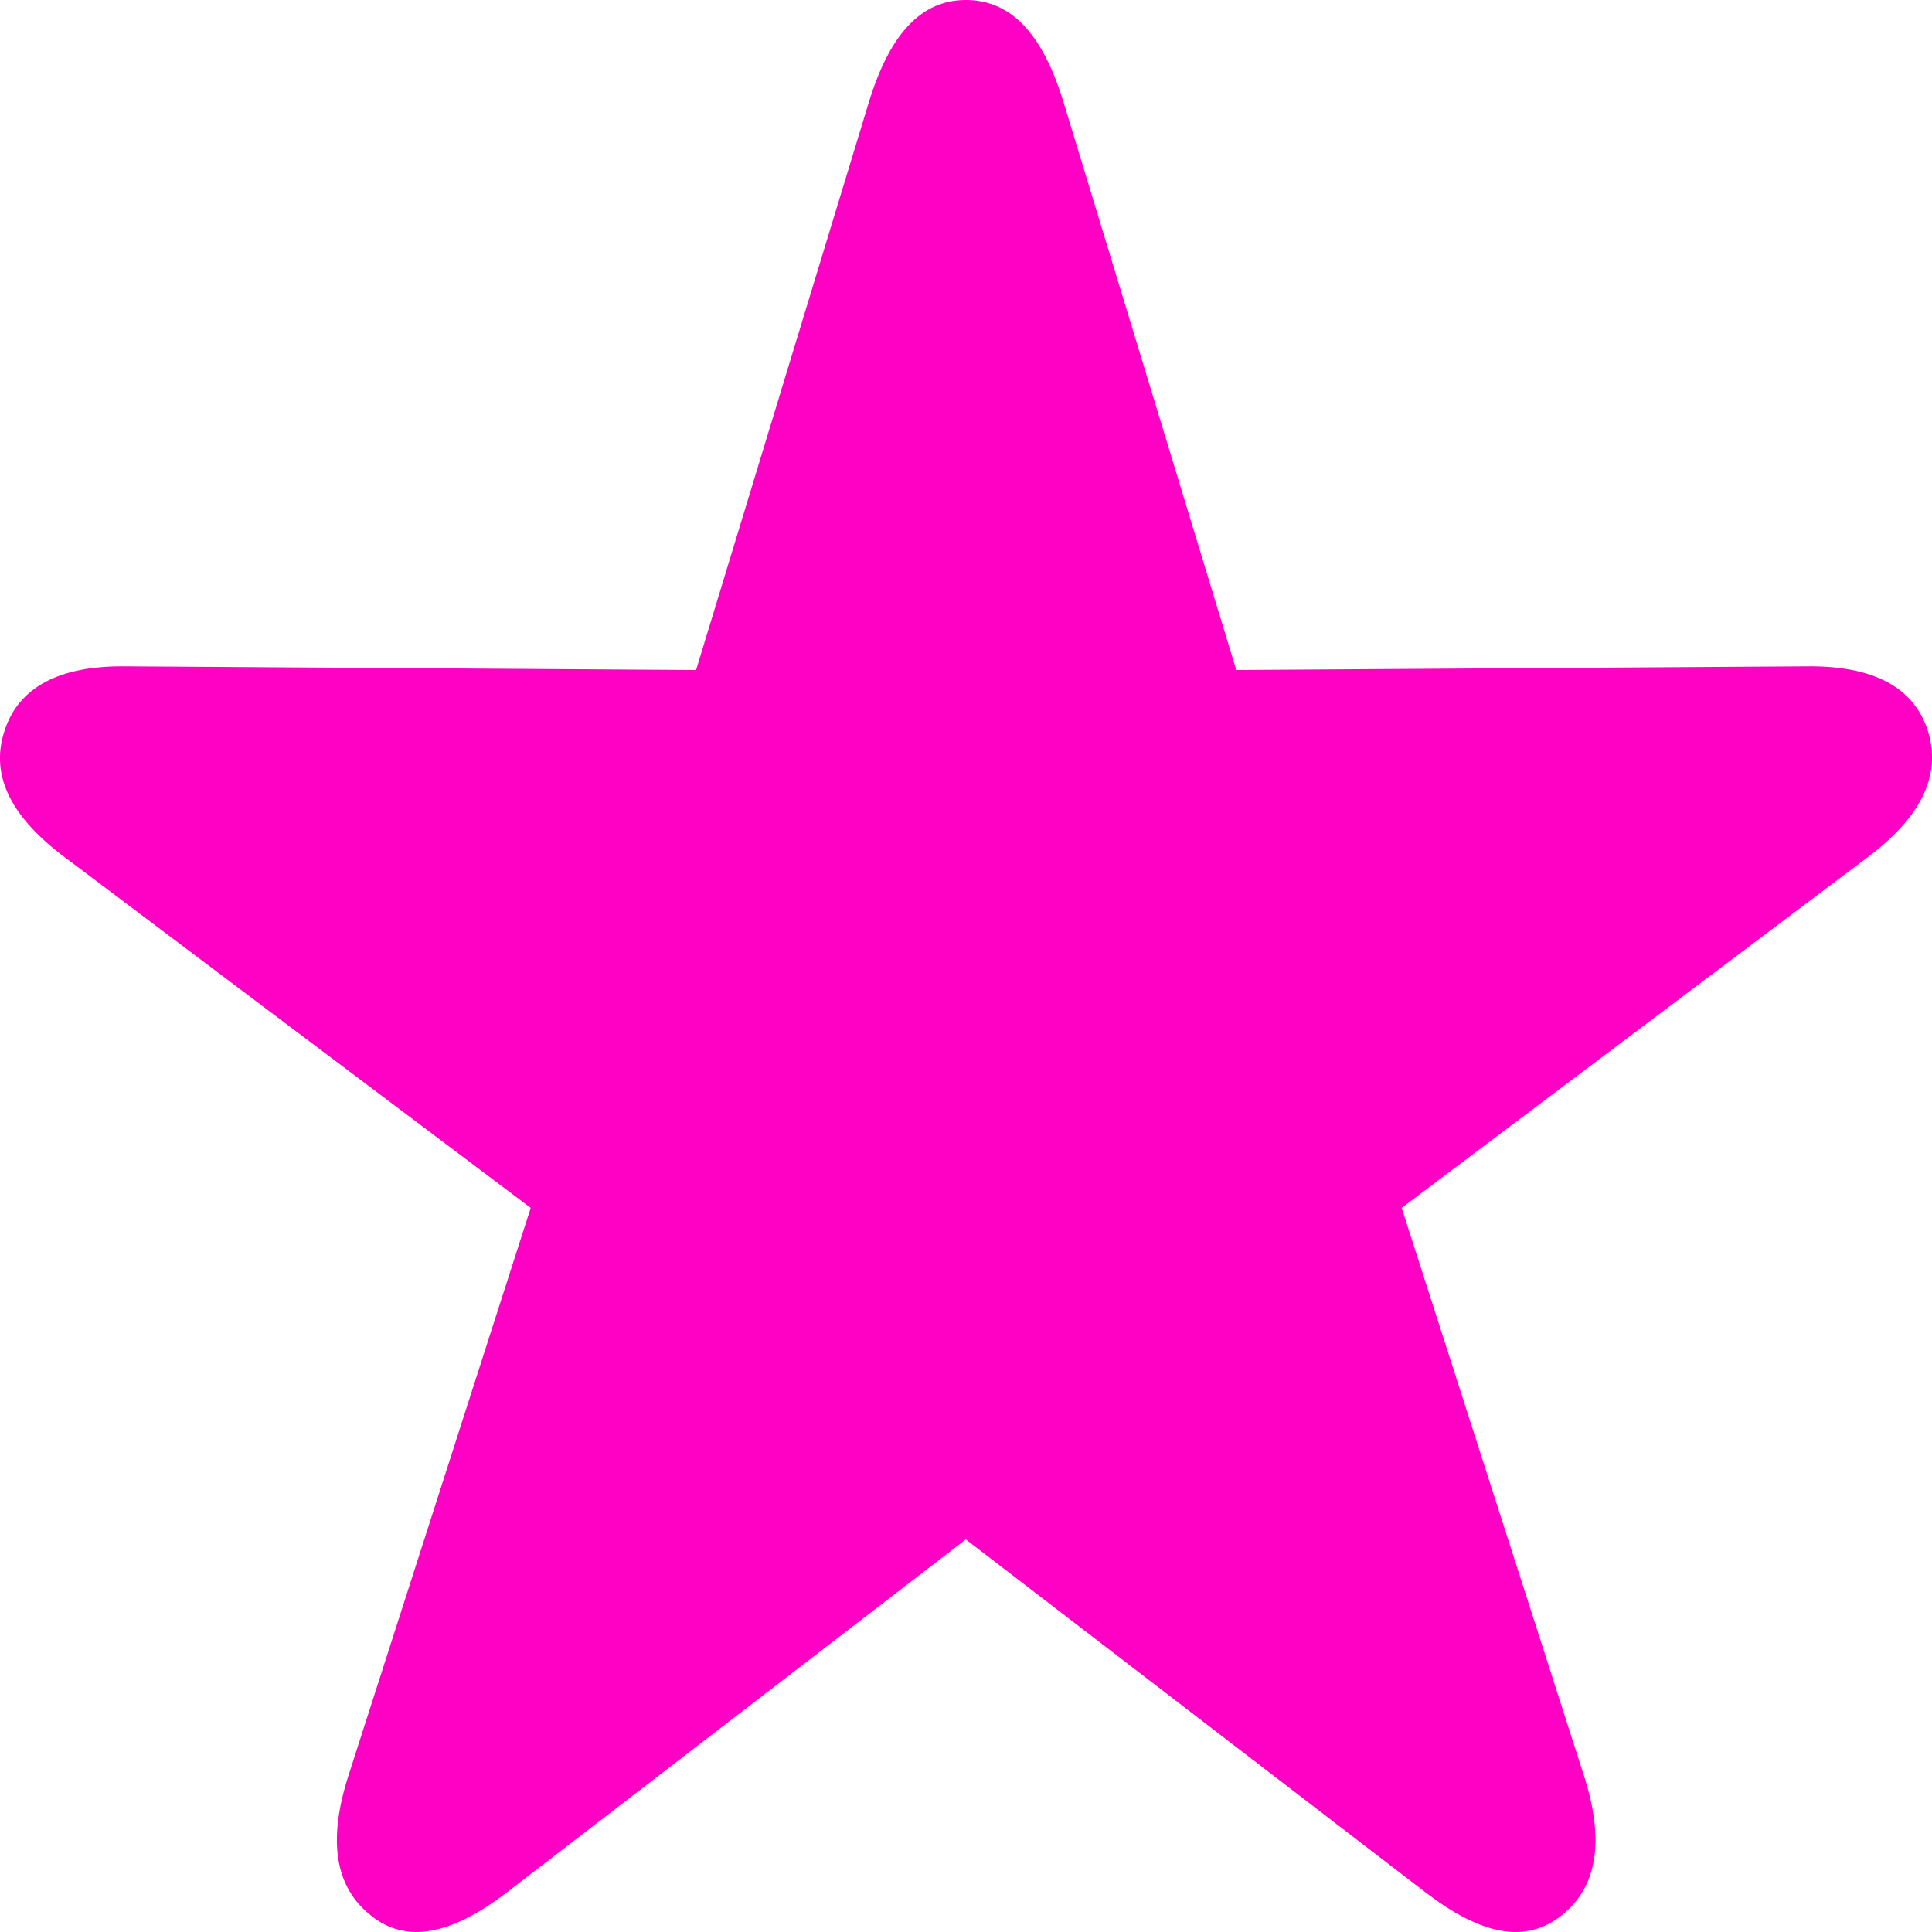
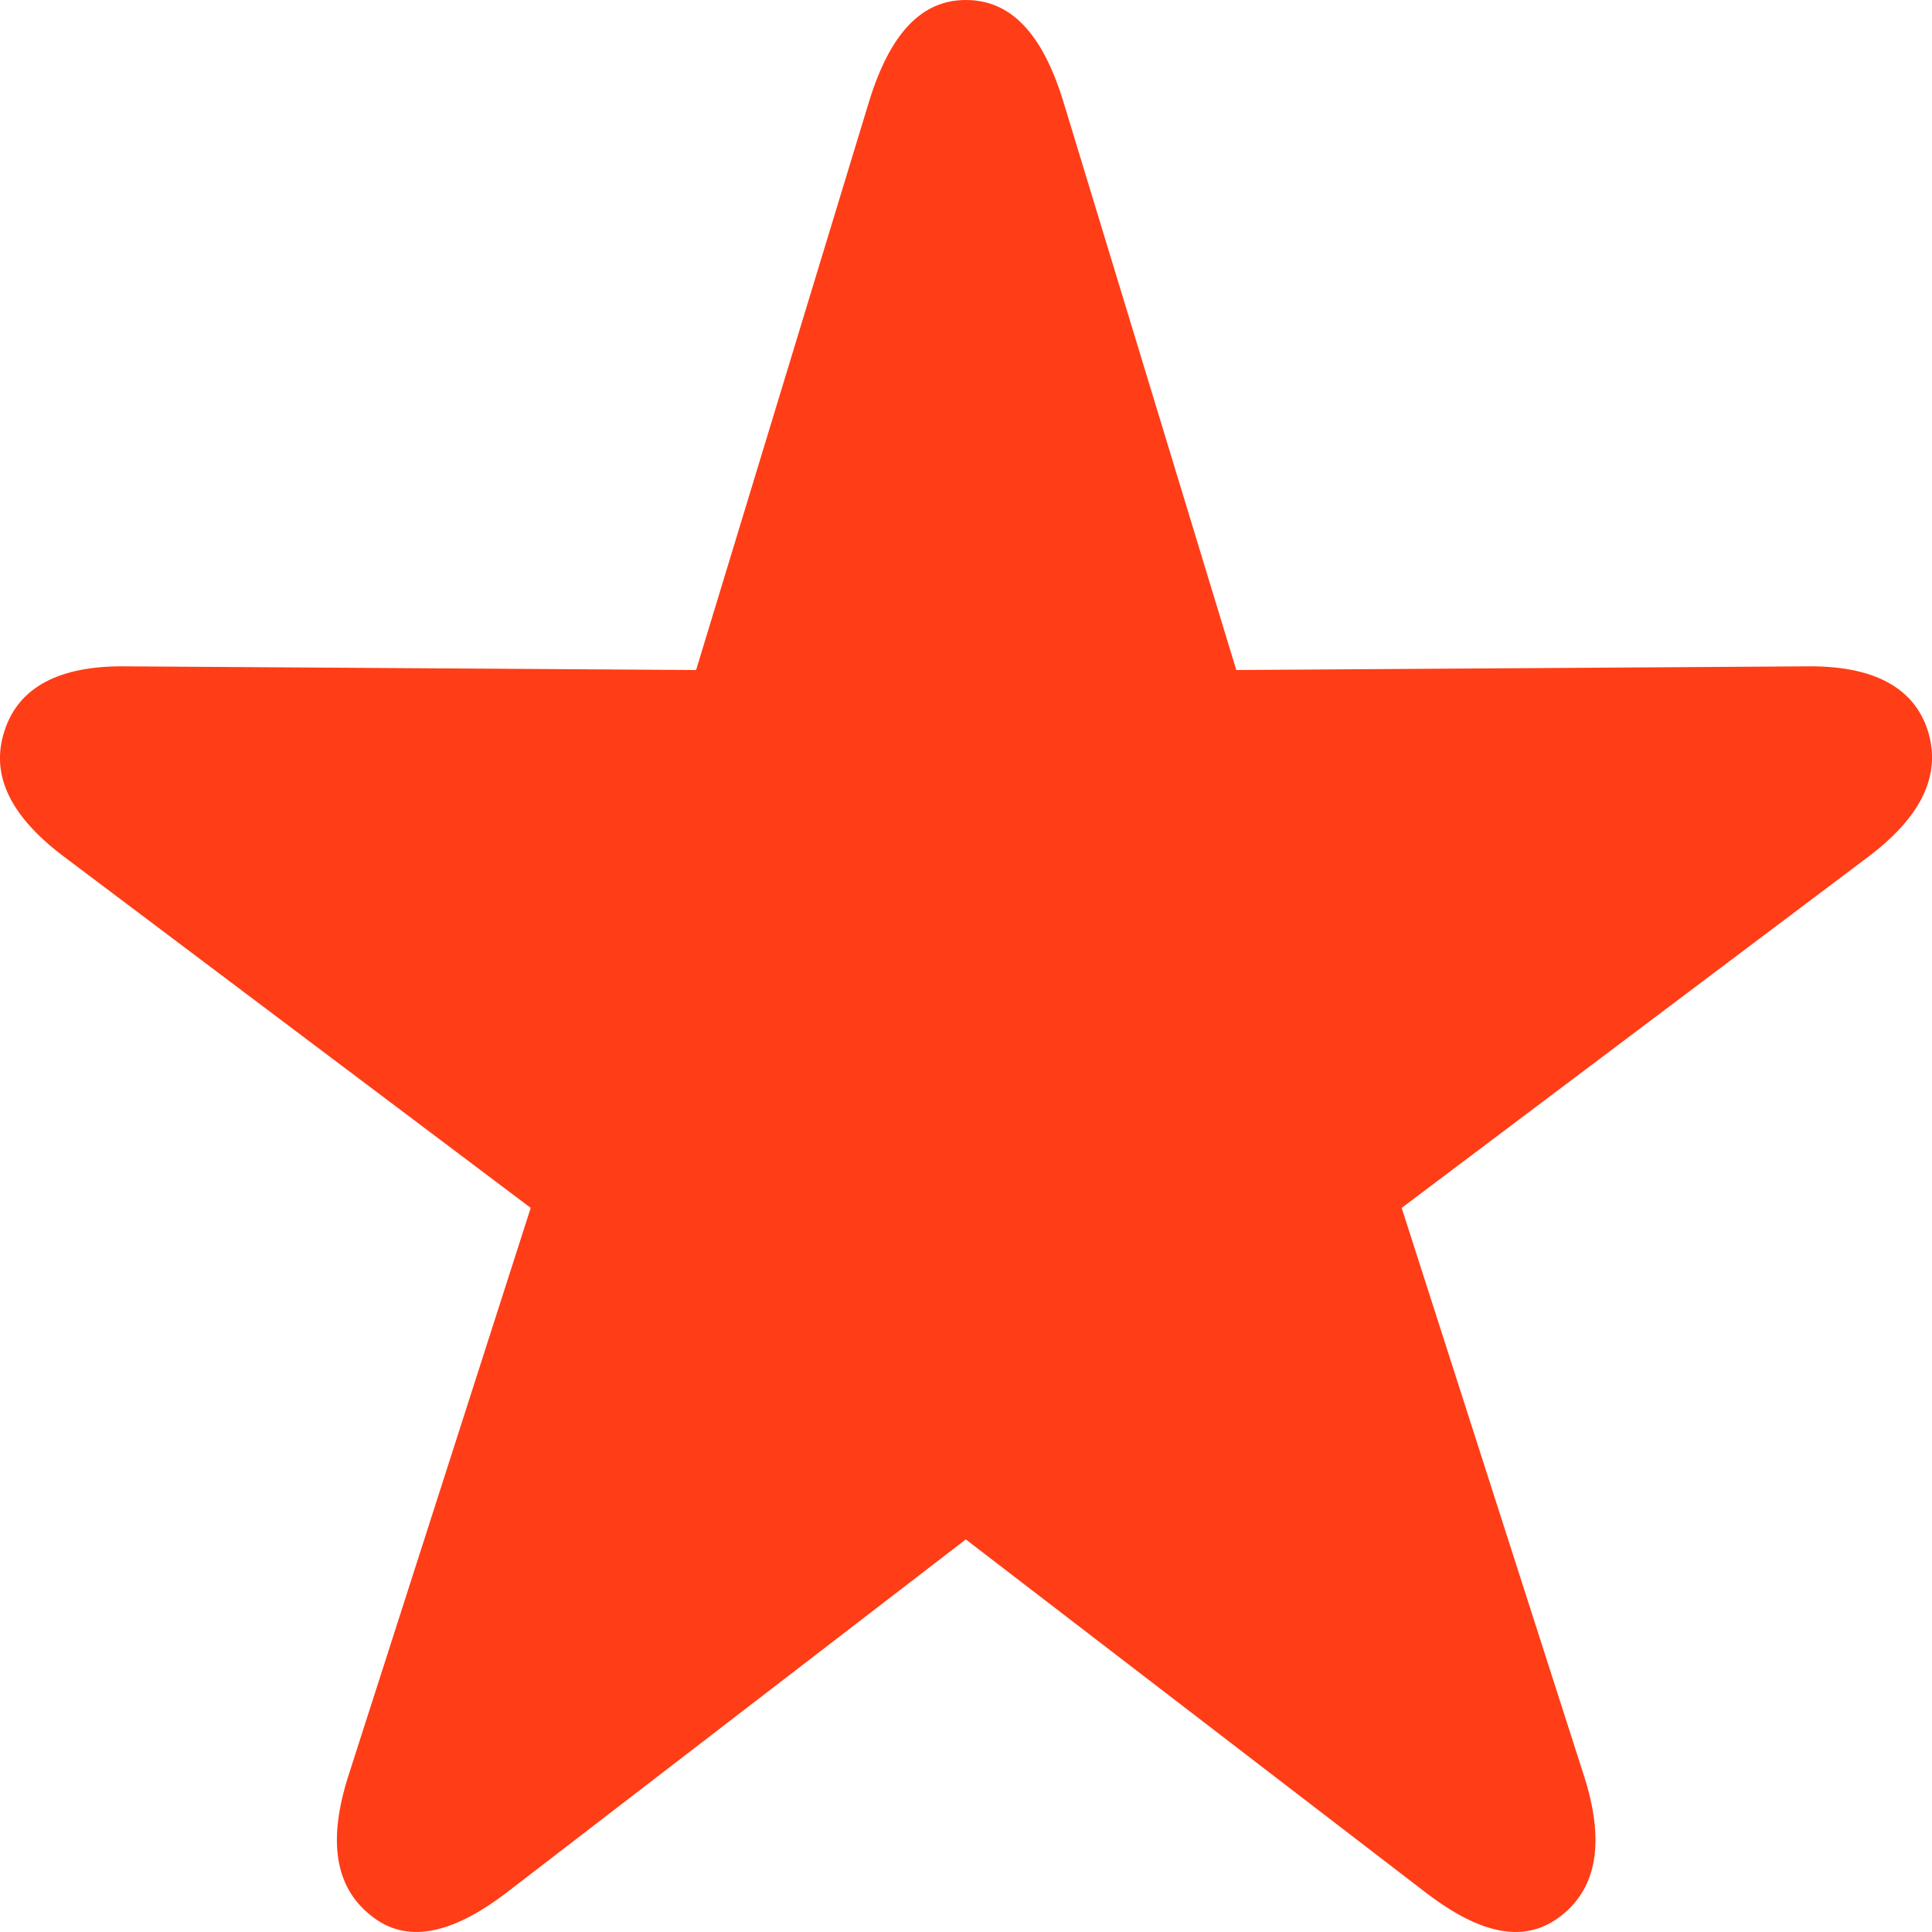
- <svg xmlns="http://www.w3.org/2000/svg" width="10" height="10" viewBox="0 0 10 10" fill="none">
+ <svg xmlns="http://www.w3.org/2000/svg" width="12px" height="12px" viewBox="0 0 10 10" fill="none" title="0">
  <defs>
-     <linearGradient id="p841r20lvq4" x1="0%" y1="0%" x2="100%" y2="0%">
-       <stop offset="100%" style="stop-color: rgb(255, 0, 197); stop-opacity: 1;" />
-       <stop offset="100%" style="stop-color: rgb(247, 197, 230); stop-opacity: 1;" />
+     <linearGradient id="krkhfiu888g" x1="0%" y1="0%" x2="100%" y2="0%">
+       <stop offset="100%" style="stop-color: rgb(255, 61, 23); stop-opacity: 1;" />
+       <stop offset="100%" style="stop-color: rgb(218, 218, 218); stop-opacity: 1;" />
    </linearGradient>
  </defs>
-   <path d="M1.919 9.914C2.103 10.064 2.337 10.012 2.617 9.8L4.999 7.968L7.385 9.8C7.664 10.012 7.894 10.064 8.083 9.914C8.268 9.767 8.308 9.527 8.196 9.183L7.255 6.252L9.659 4.443C9.938 4.236 10.051 4.019 9.979 3.784C9.907 3.557 9.695 3.444 9.348 3.449L6.399 3.468L5.503 0.523C5.395 0.174 5.233 0 4.999 0C4.769 0 4.607 0.174 4.499 0.523L3.603 3.468L0.653 3.449C0.307 3.444 0.095 3.557 0.023 3.784C-0.054 4.019 0.063 4.236 0.343 4.443L2.747 6.252L1.806 9.183C1.694 9.527 1.734 9.767 1.919 9.914Z" fill="url(#p841r20lvq4)" />
+   <path d="M1.919 9.914C2.103 10.064 2.337 10.012 2.617 9.8L4.999 7.968L7.385 9.8C7.664 10.012 7.894 10.064 8.083 9.914C8.268 9.767 8.308 9.527 8.196 9.183L7.255 6.252L9.659 4.443C9.938 4.236 10.051 4.019 9.979 3.784C9.907 3.557 9.695 3.444 9.348 3.449L6.399 3.468L5.503 0.523C5.395 0.174 5.233 0 4.999 0C4.769 0 4.607 0.174 4.499 0.523L3.603 3.468L0.653 3.449C0.307 3.444 0.095 3.557 0.023 3.784C-0.054 4.019 0.063 4.236 0.343 4.443L2.747 6.252L1.806 9.183C1.694 9.527 1.734 9.767 1.919 9.914Z" fill="url(#krkhfiu888g)" />
</svg>
